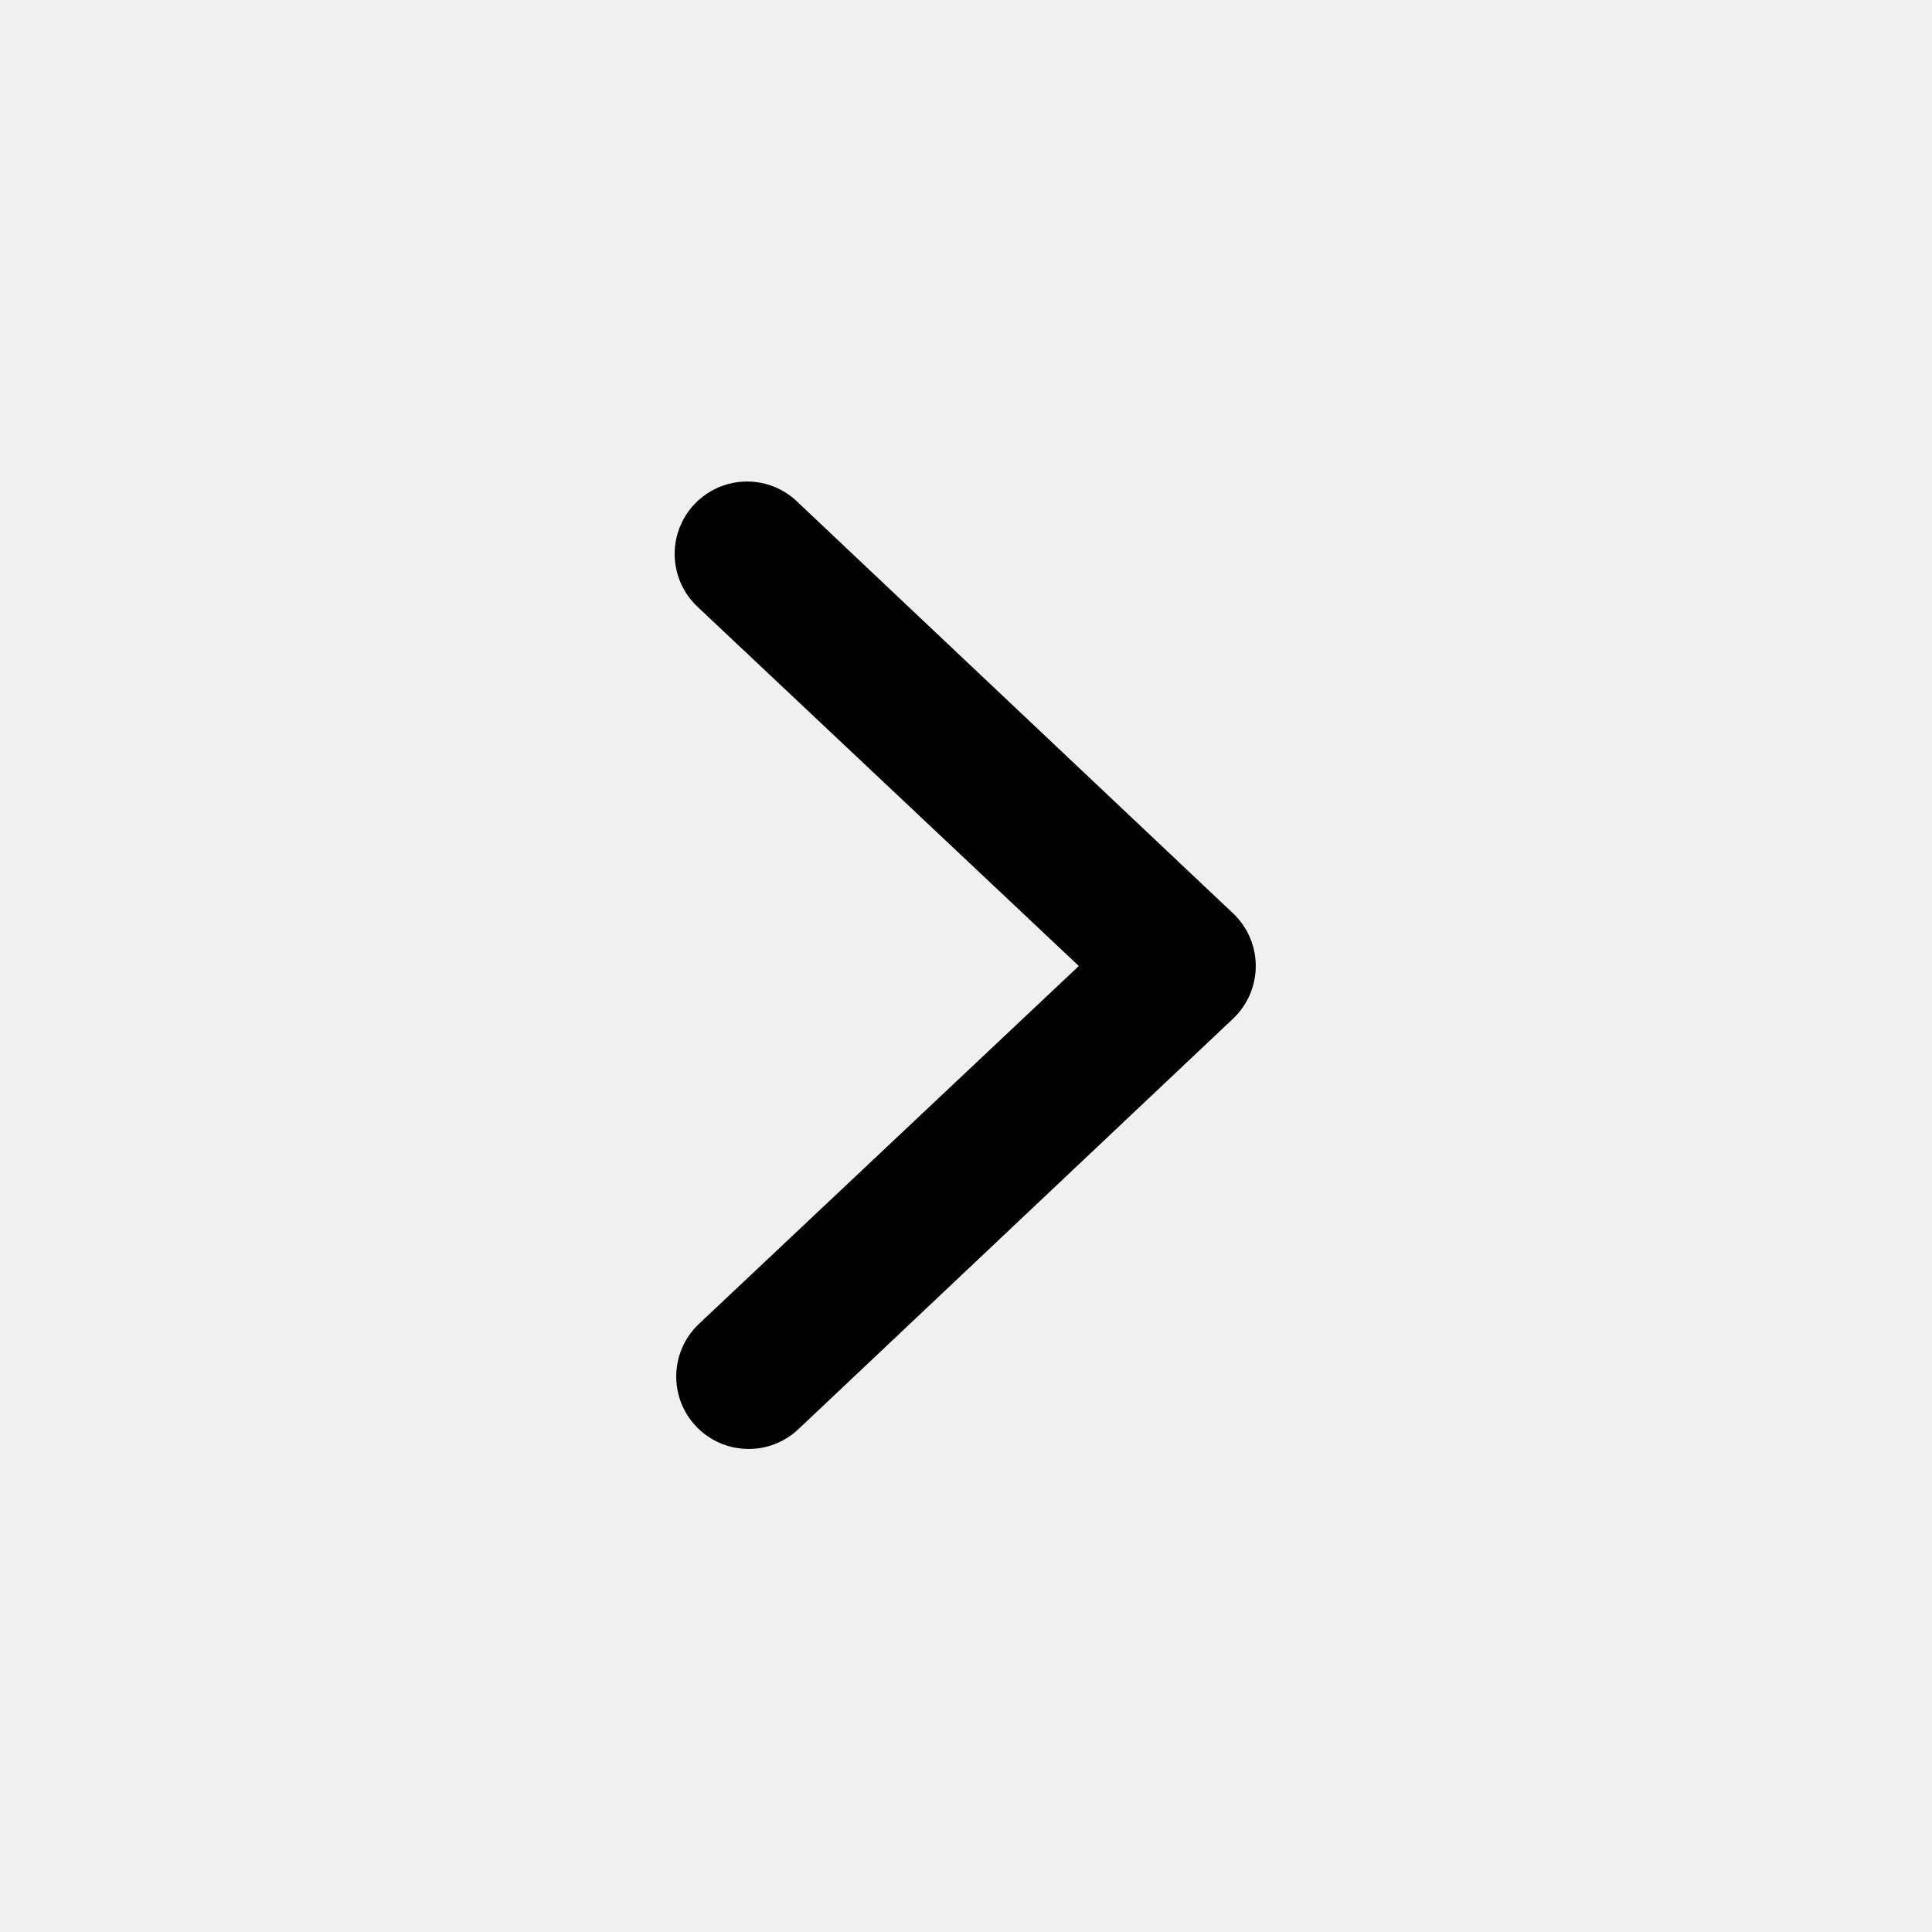
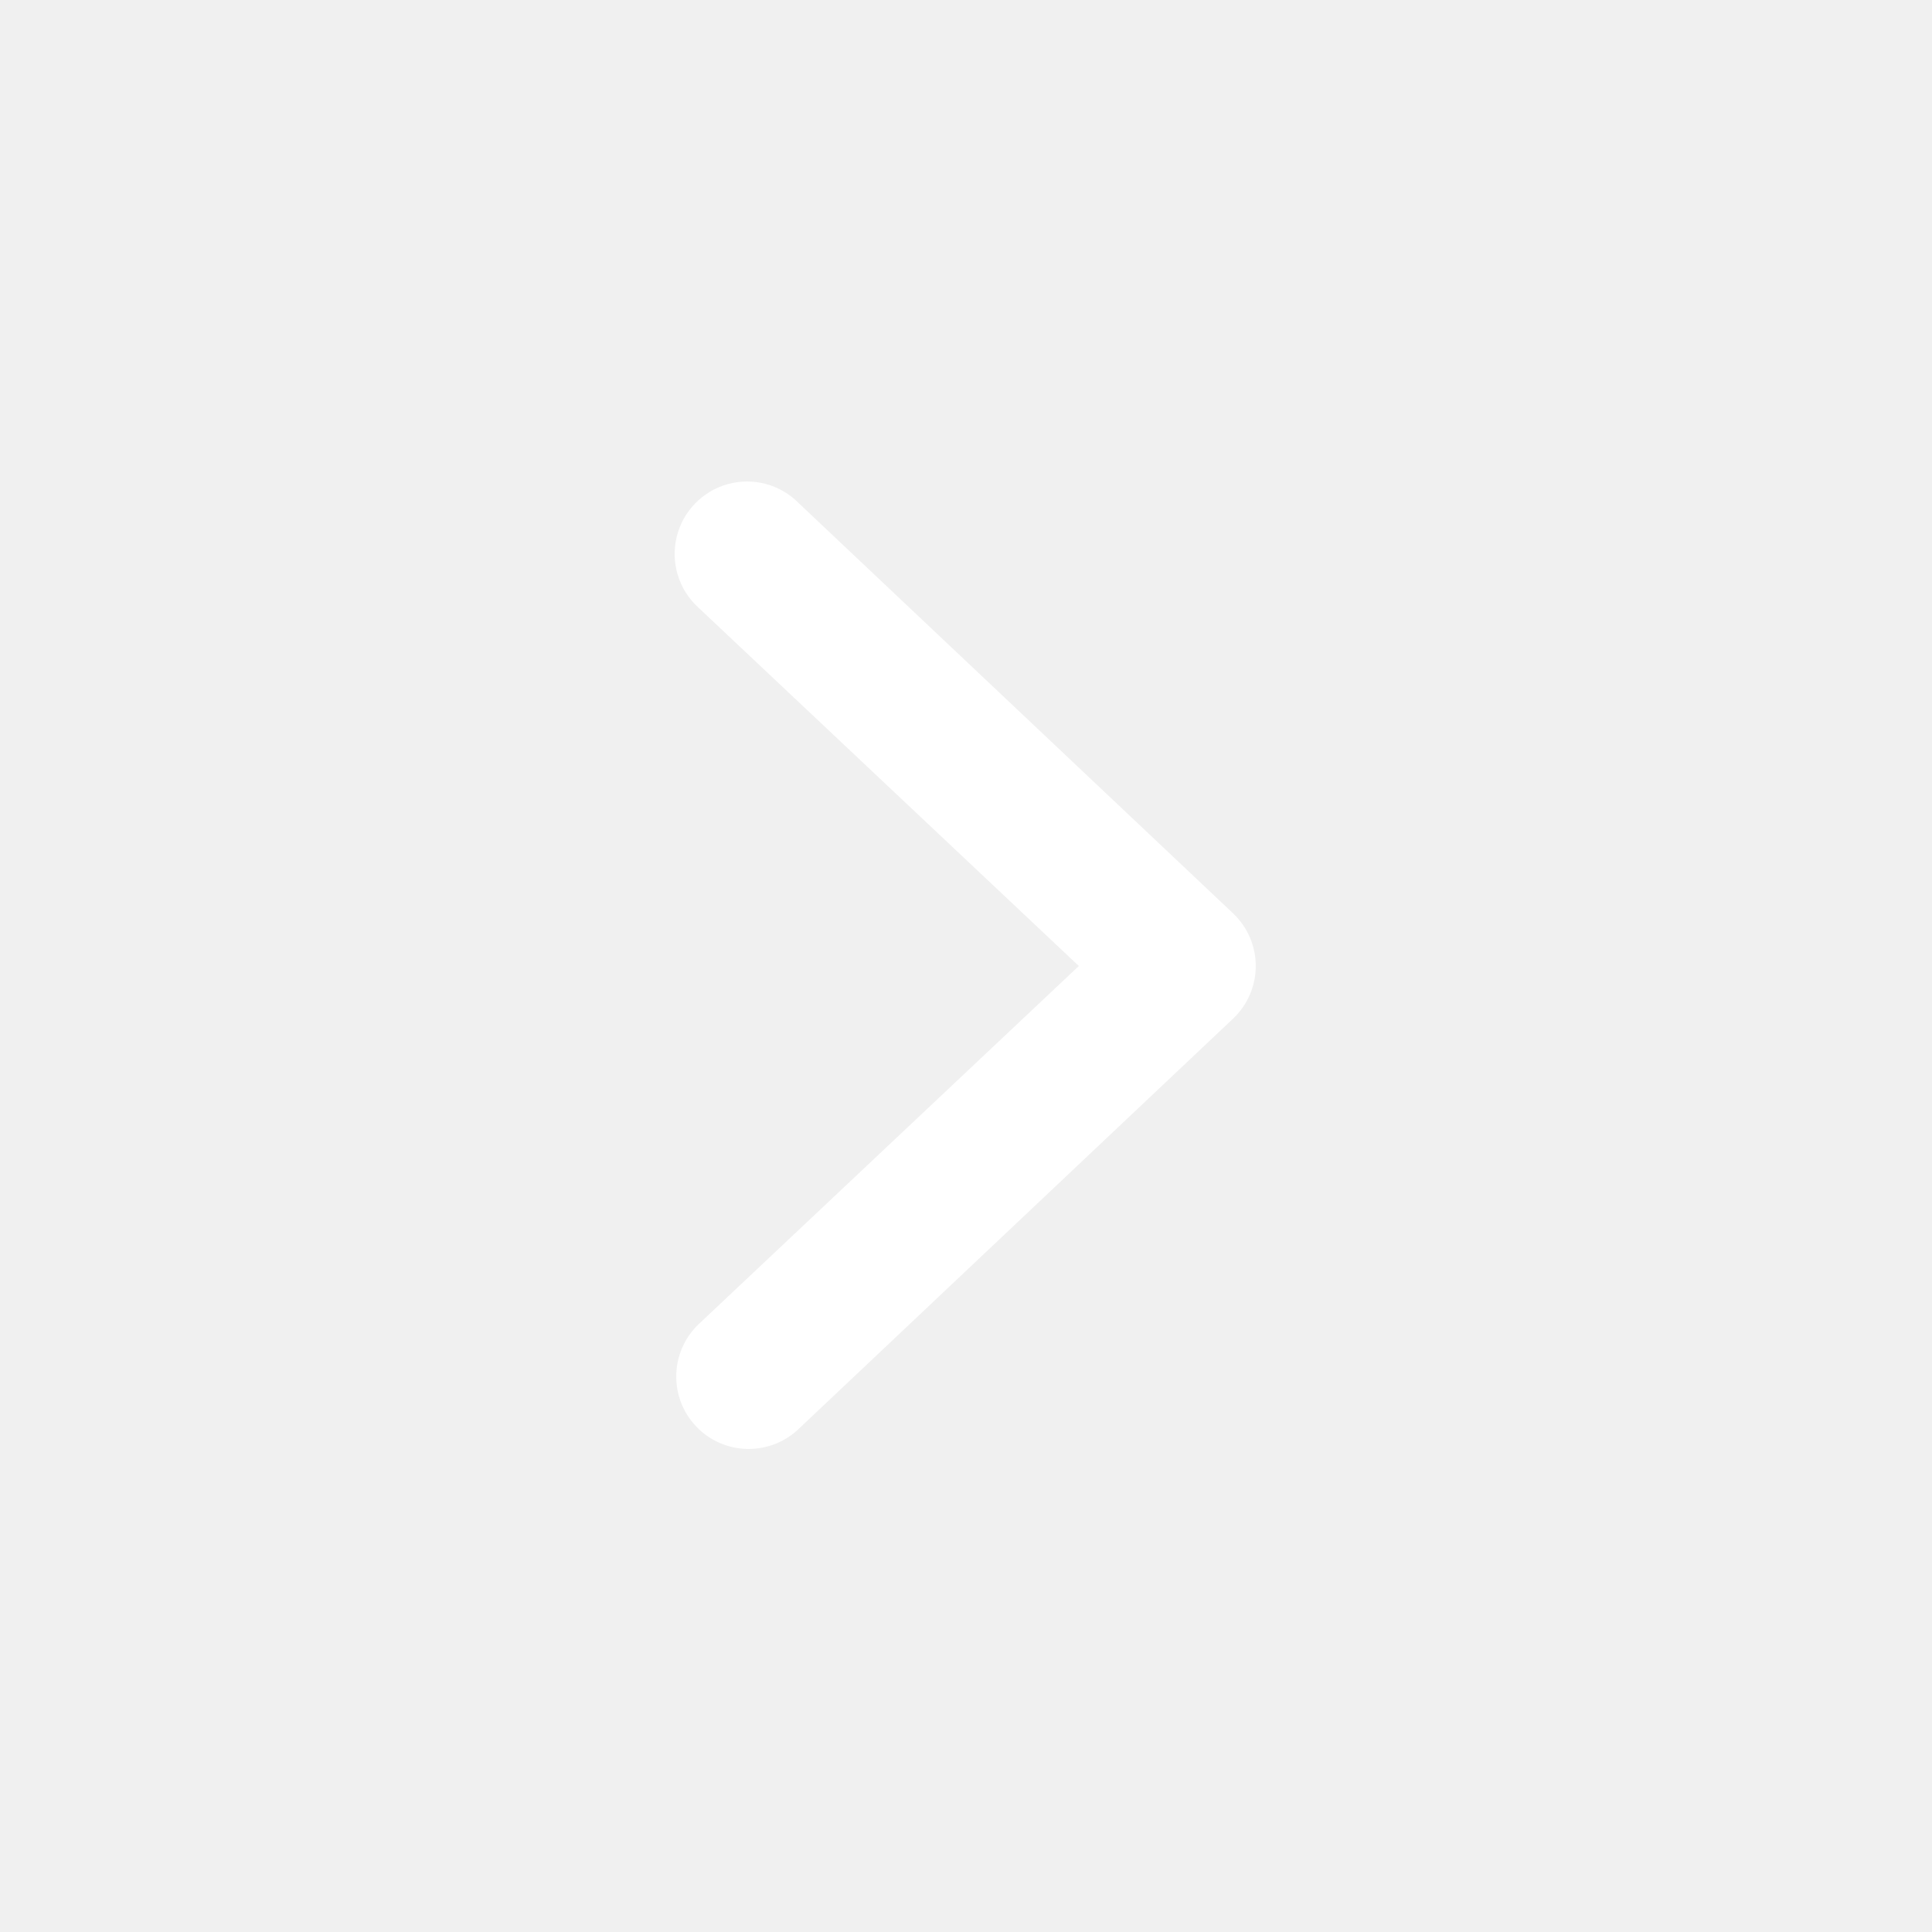
- <svg xmlns="http://www.w3.org/2000/svg" viewBox="0 0 20 20" fill="currentColor" class="w-5 h-5">
-   <path fill-rule="evenodd" d="M7.21 14.77a.75.75 0 01.02-1.06L11.168 10 7.23 6.29a.75.75 0 111.04-1.08l4.5 4.25a.75.75 0 010 1.08l-4.5 4.25a.75.75 0 01-1.06-.02z" clip-rule="evenodd" />
+ <svg xmlns="http://www.w3.org/2000/svg" viewBox="0 0 20 20" fill="none" class="w-5 h-5">
+   <path fill="white" fill-rule="evenodd" d="M7.21 14.77a.75.75 0 01.02-1.06L11.168 10 7.23 6.29a.75.75 0 111.04-1.08l4.5 4.25a.75.75 0 010 1.08l-4.5 4.25a.75.75 0 01-1.06-.02z" clip-rule="evenodd" />
</svg>
